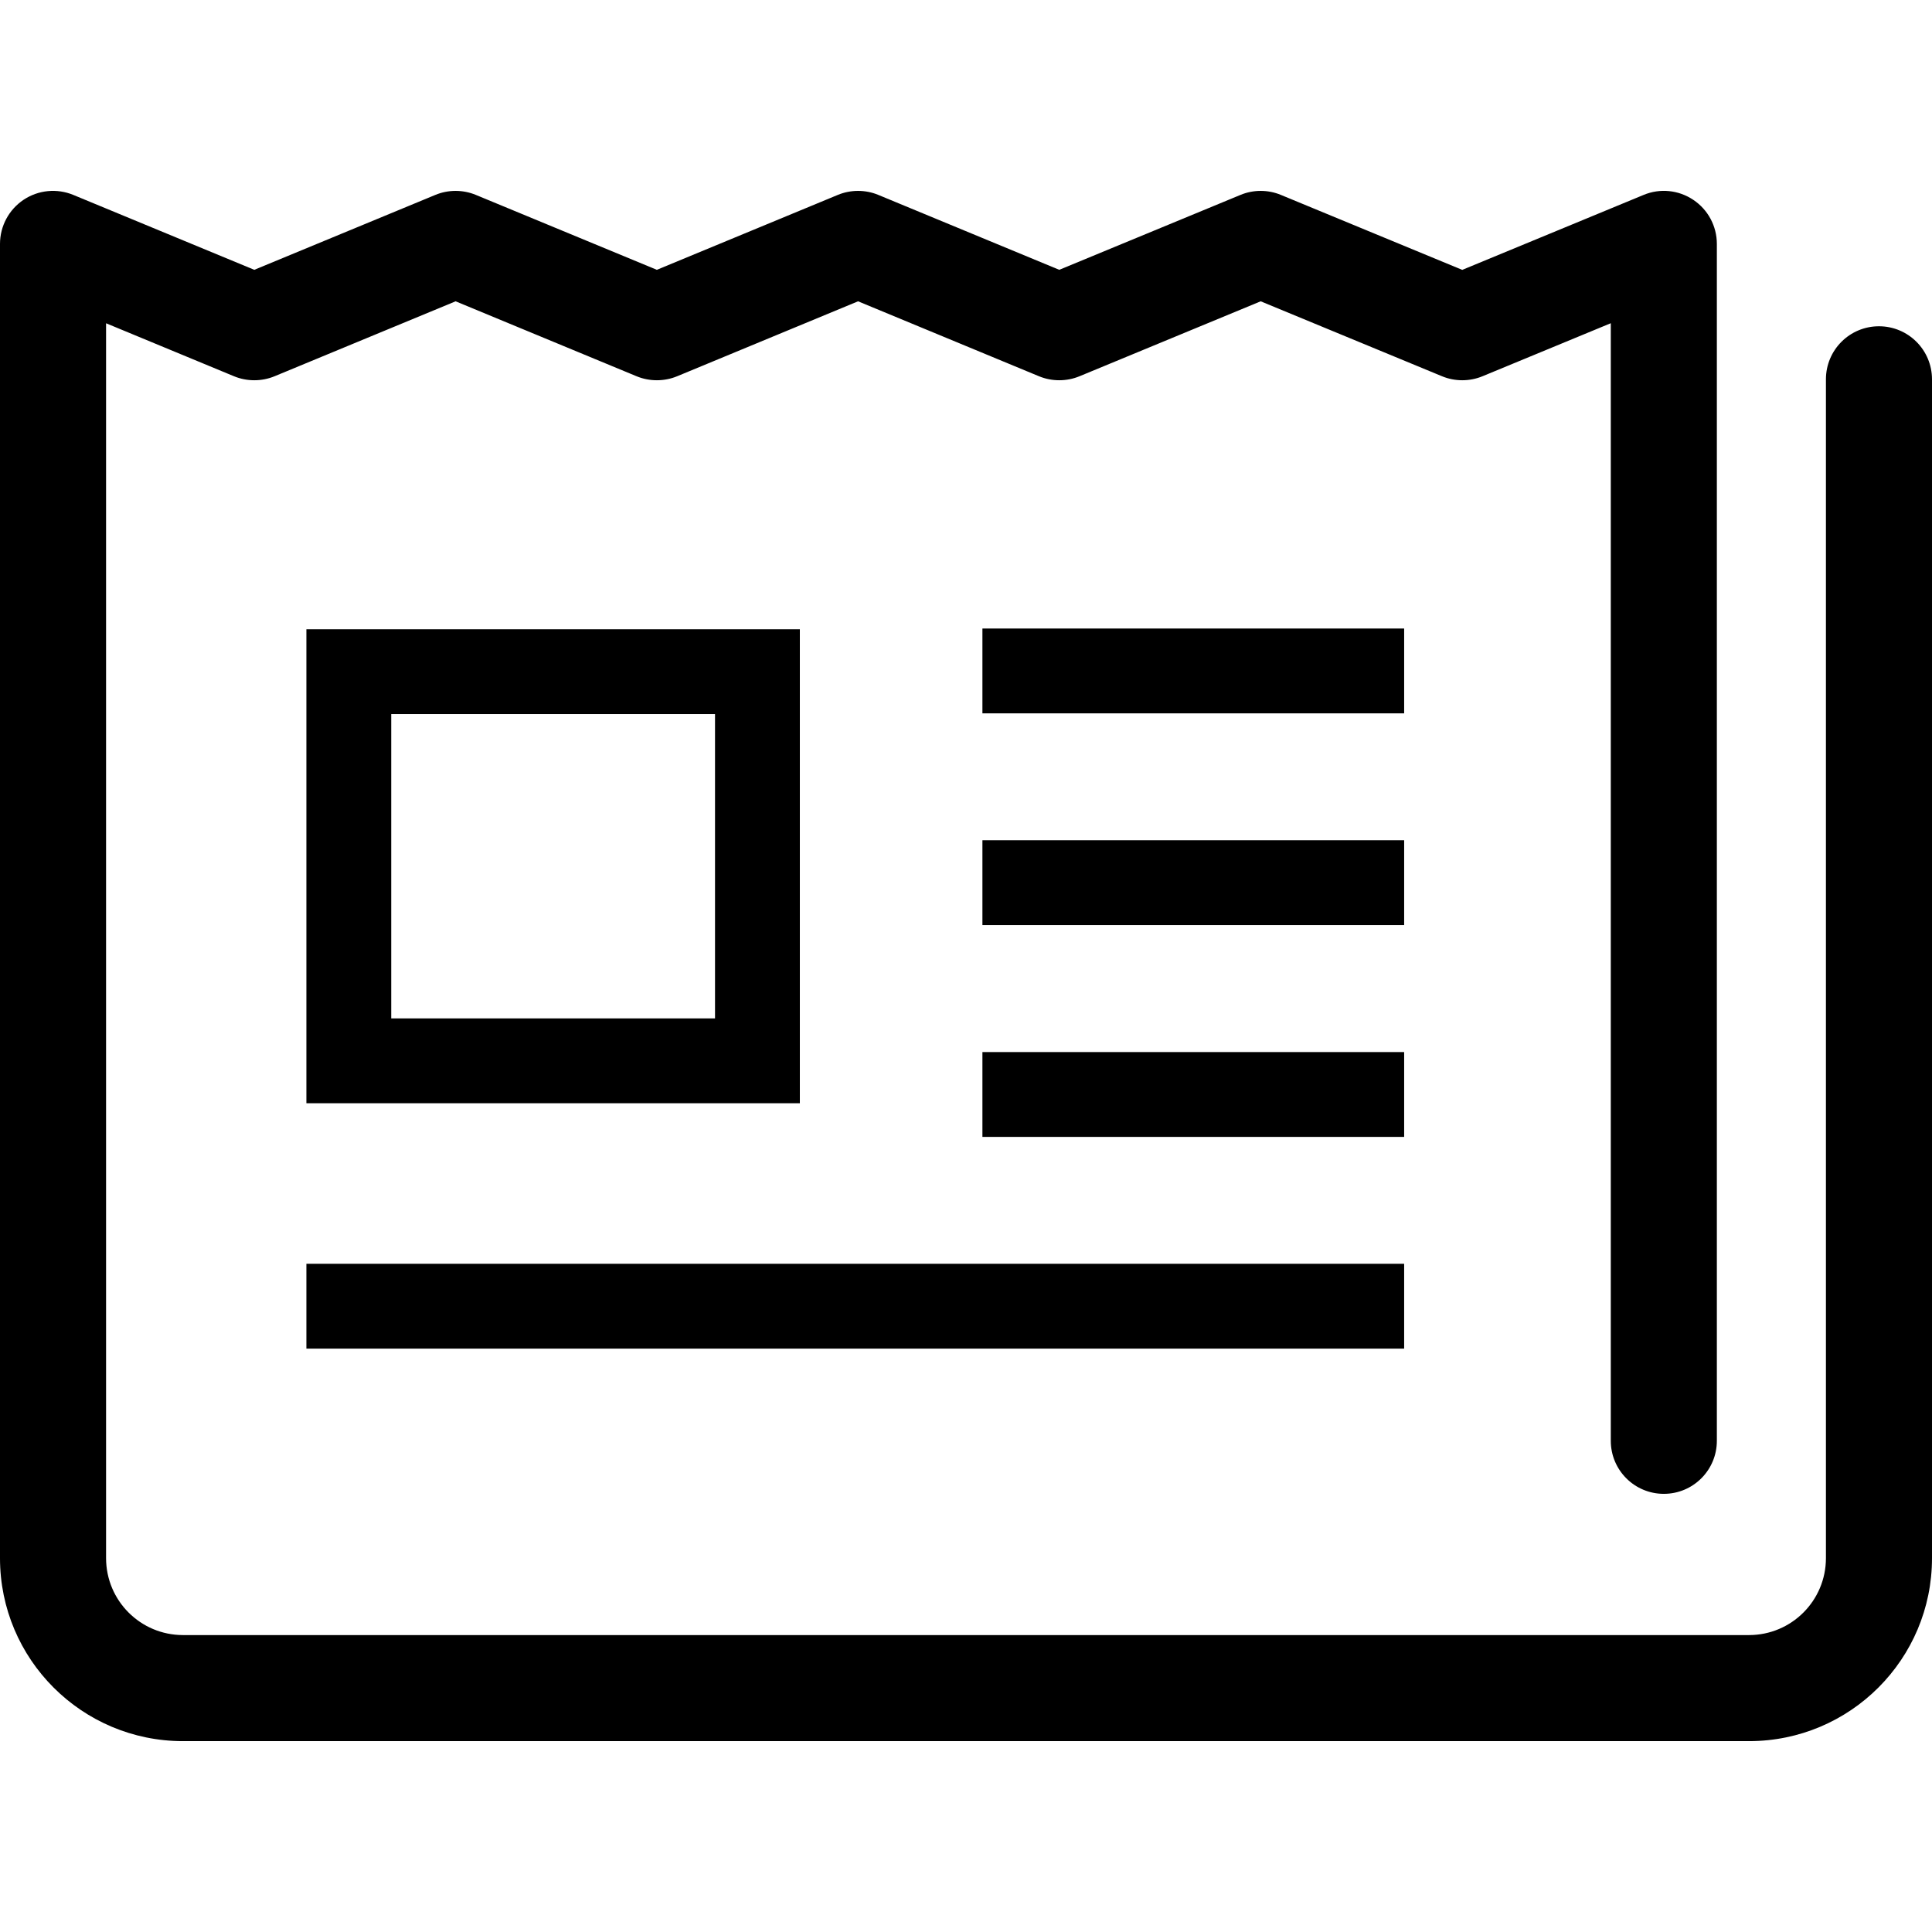
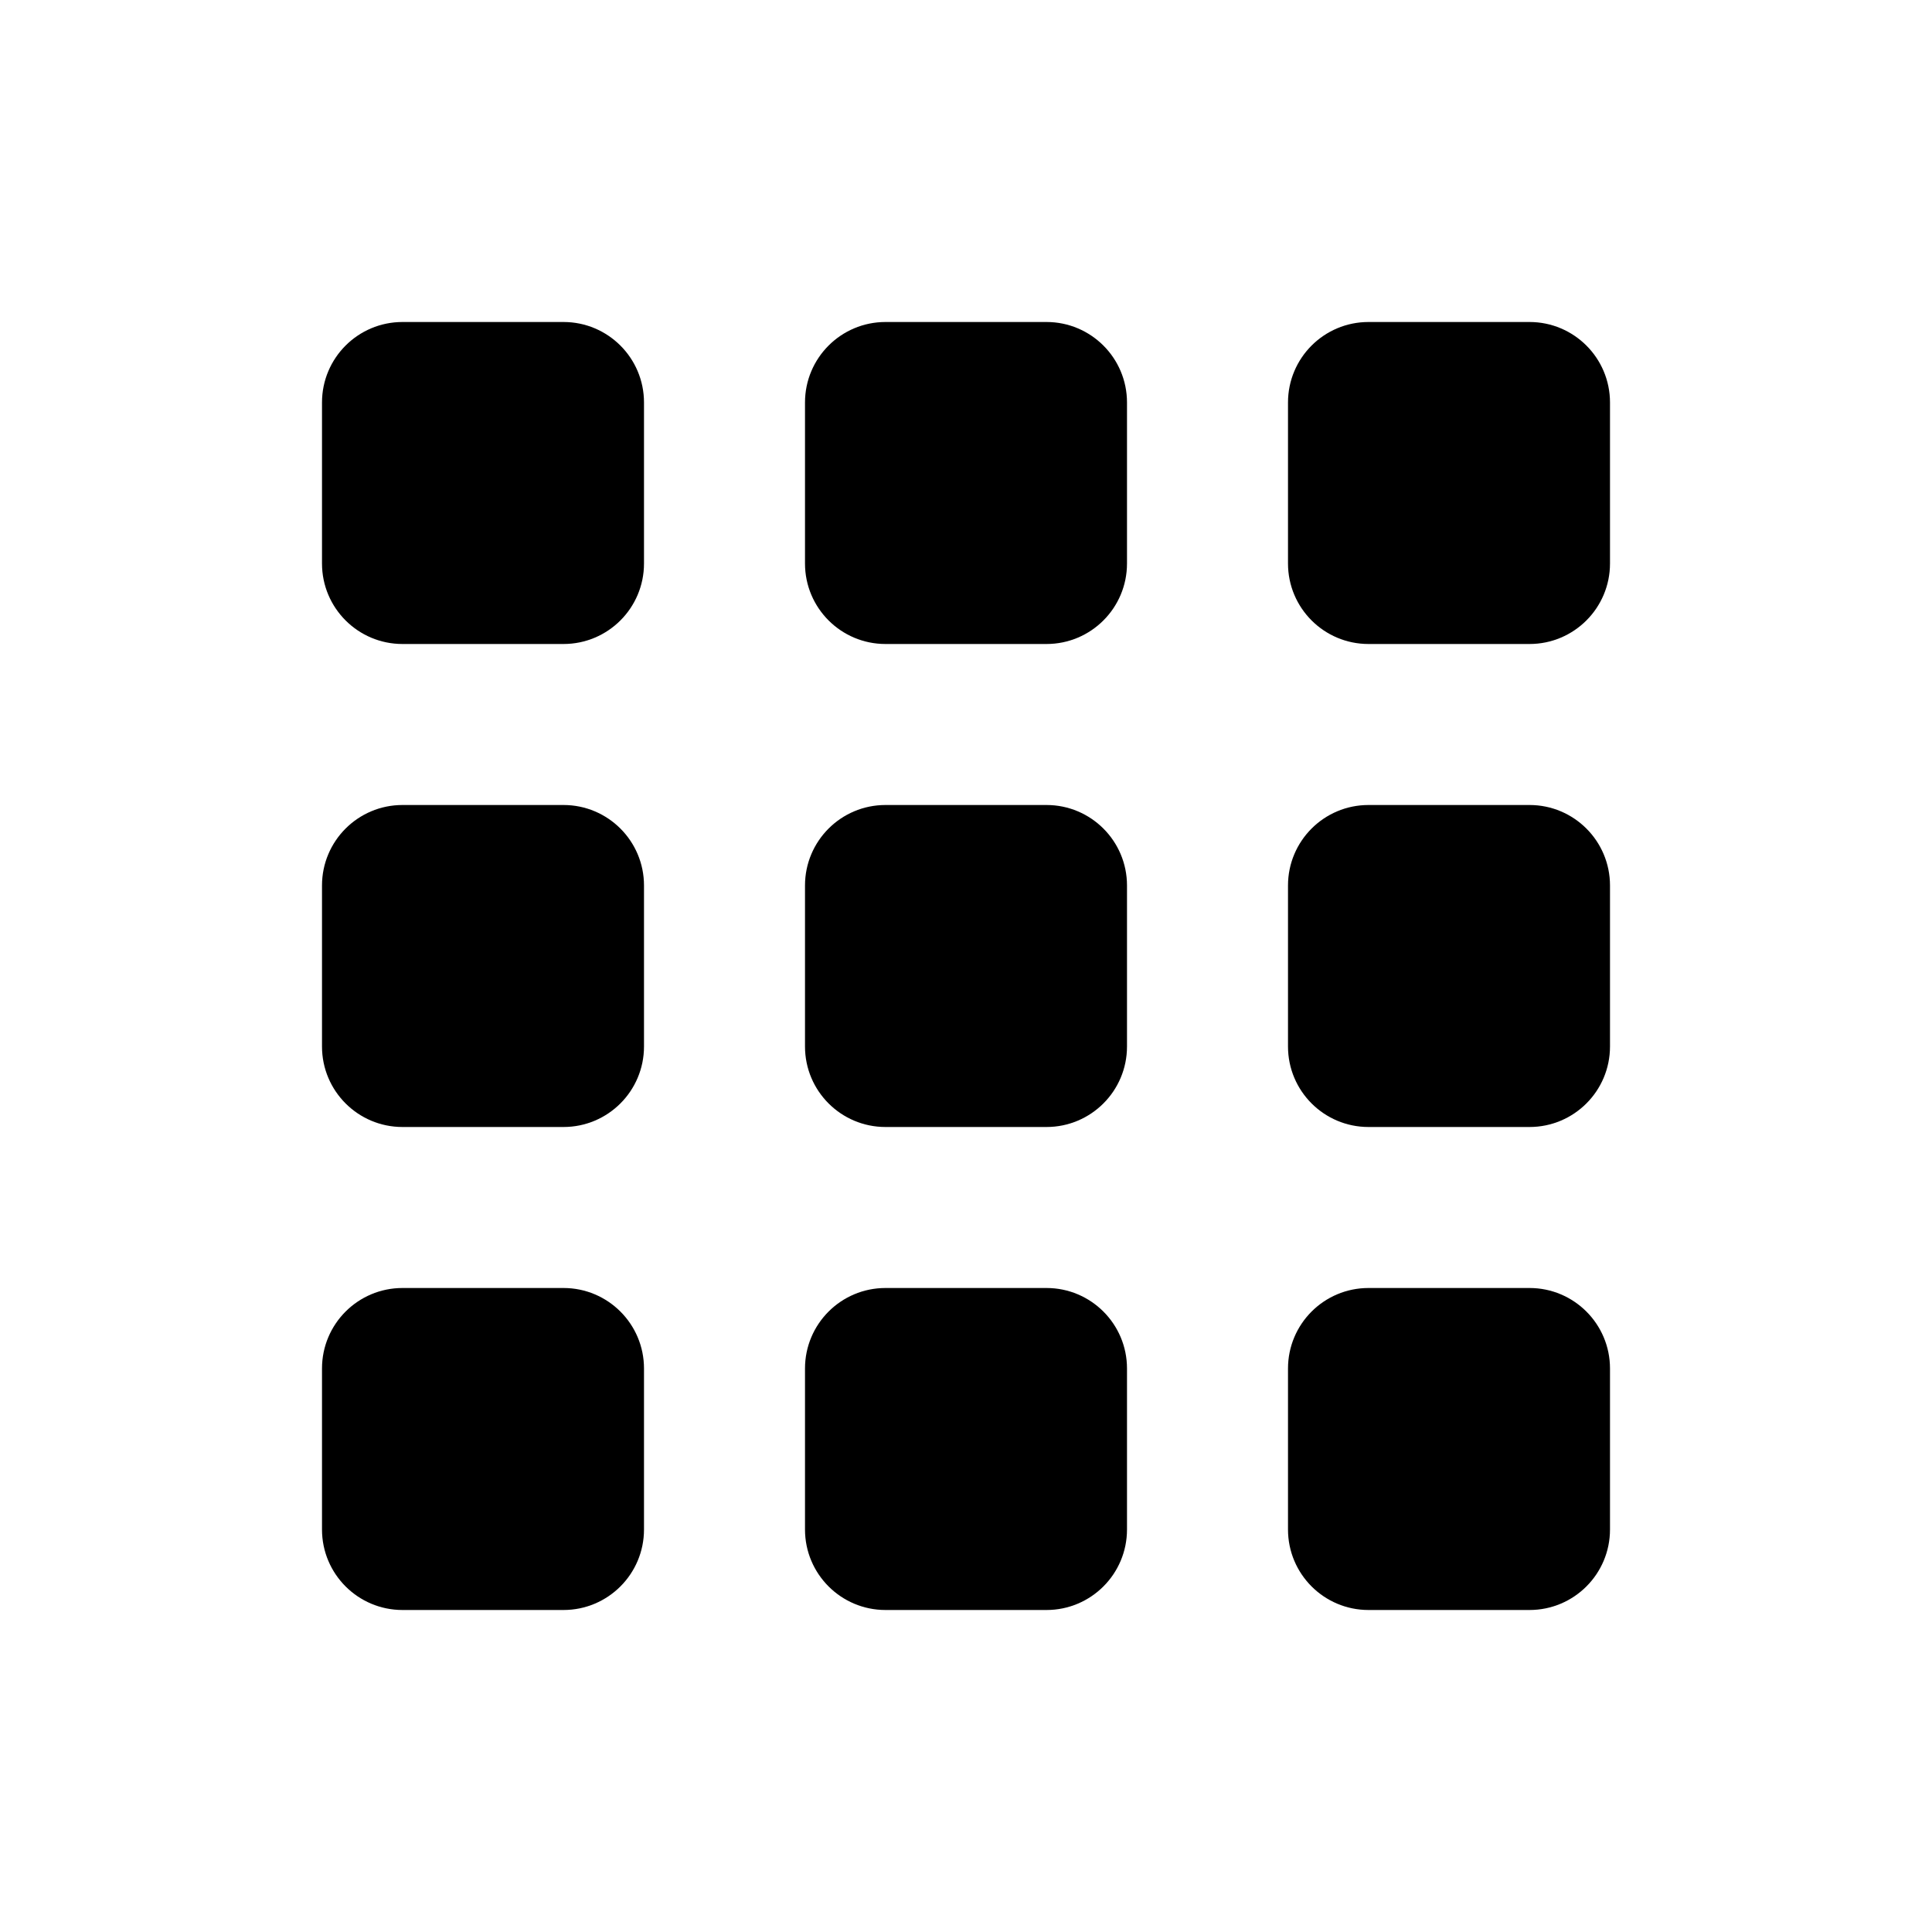
- <svg xmlns="http://www.w3.org/2000/svg" version="1.1" id="_x32_" viewBox="0 0 512 512" xml:space="preserve">
-   <style type="text/css">
- 	.st0{fill:#000000;}
- </style>
-   <g>
-     <path class="st0" d="M497.946,86.465c-7.768,0-14.055,6.285-14.055,14.054v312.41c-0.012,11.282-9.127,20.368-20.368,20.382H48.477   c-11.241-0.014-20.355-9.1-20.368-20.382V85.668L62.01,99.71c3.416,1.414,7.342,1.414,10.76,0l47.97-19.86l47.955,19.86   c3.417,1.414,7.342,1.414,10.76,0l47.941-19.86l47.943,19.86c3.416,1.414,7.329,1.414,10.746,0l48.01-19.86l48.052,19.86   c3.417,1.414,7.315,1.414,10.734,0l33.996-14.054v296.173c0,7.768,6.286,14.054,14.054,14.054s14.054-6.286,14.054-14.054V64.641   c0-4.693-2.333-9.072-6.244-11.679c-3.899-2.621-8.839-3.116-13.176-1.304l-48.052,19.86l-48.051-19.86   c-3.418-1.426-7.316-1.426-10.734,0l-48.01,19.846l-47.941-19.846c-3.418-1.426-7.344-1.426-10.762,0l-47.942,19.846L126.12,51.658   c-3.432-1.426-7.344-1.426-10.76,0L67.39,71.504L19.434,51.658c-4.351-1.798-9.279-1.317-13.19,1.29   C2.333,55.569,0,59.948,0,64.641V412.93c0,26.791,21.699,48.477,48.477,48.491h415.046c26.778-0.014,48.477-21.7,48.477-48.491   V100.52C512,92.75,505.701,86.465,497.946,86.465z" />
-     <path class="st0" d="M81.197,166.757v125.612H211.97V166.757H81.197z M189.488,269.888h-85.81v-80.649h85.81V269.888z" />
-     <rect x="260.351" y="166.564" class="st0" width="111.763" height="22.482" />
-     <rect x="260.351" y="222.673" class="st0" width="111.763" height="22.482" />
-     <rect x="260.351" y="278.808" class="st0" width="111.763" height="22.482" />
-     <rect x="81.197" y="334.916" class="st0" width="290.917" height="22.482" />
-   </g>
+ <svg xmlns="http://www.w3.org/2000/svg" width="24" height="24" viewBox="0 0 24 24" fill="none">
+   <rect x="4" y="4" width="4" height="4" rx="1" fill="currentColor" />
+   <rect x="10" y="4" width="4" height="4" rx="1" fill="currentColor" />
+   <rect x="16" y="4" width="4" height="4" rx="1" fill="currentColor" />
+   <rect x="4" y="10" width="4" height="4" rx="1" fill="currentColor" />
+   <rect x="10" y="10" width="4" height="4" rx="1" fill="currentColor" />
+   <rect x="16" y="10" width="4" height="4" rx="1" fill="currentColor" />
+   <rect x="4" y="16" width="4" height="4" rx="1" fill="currentColor" />
+   <rect x="10" y="16" width="4" height="4" rx="1" fill="currentColor" />
+   <rect x="16" y="16" width="4" height="4" rx="1" fill="currentColor" />
</svg>
